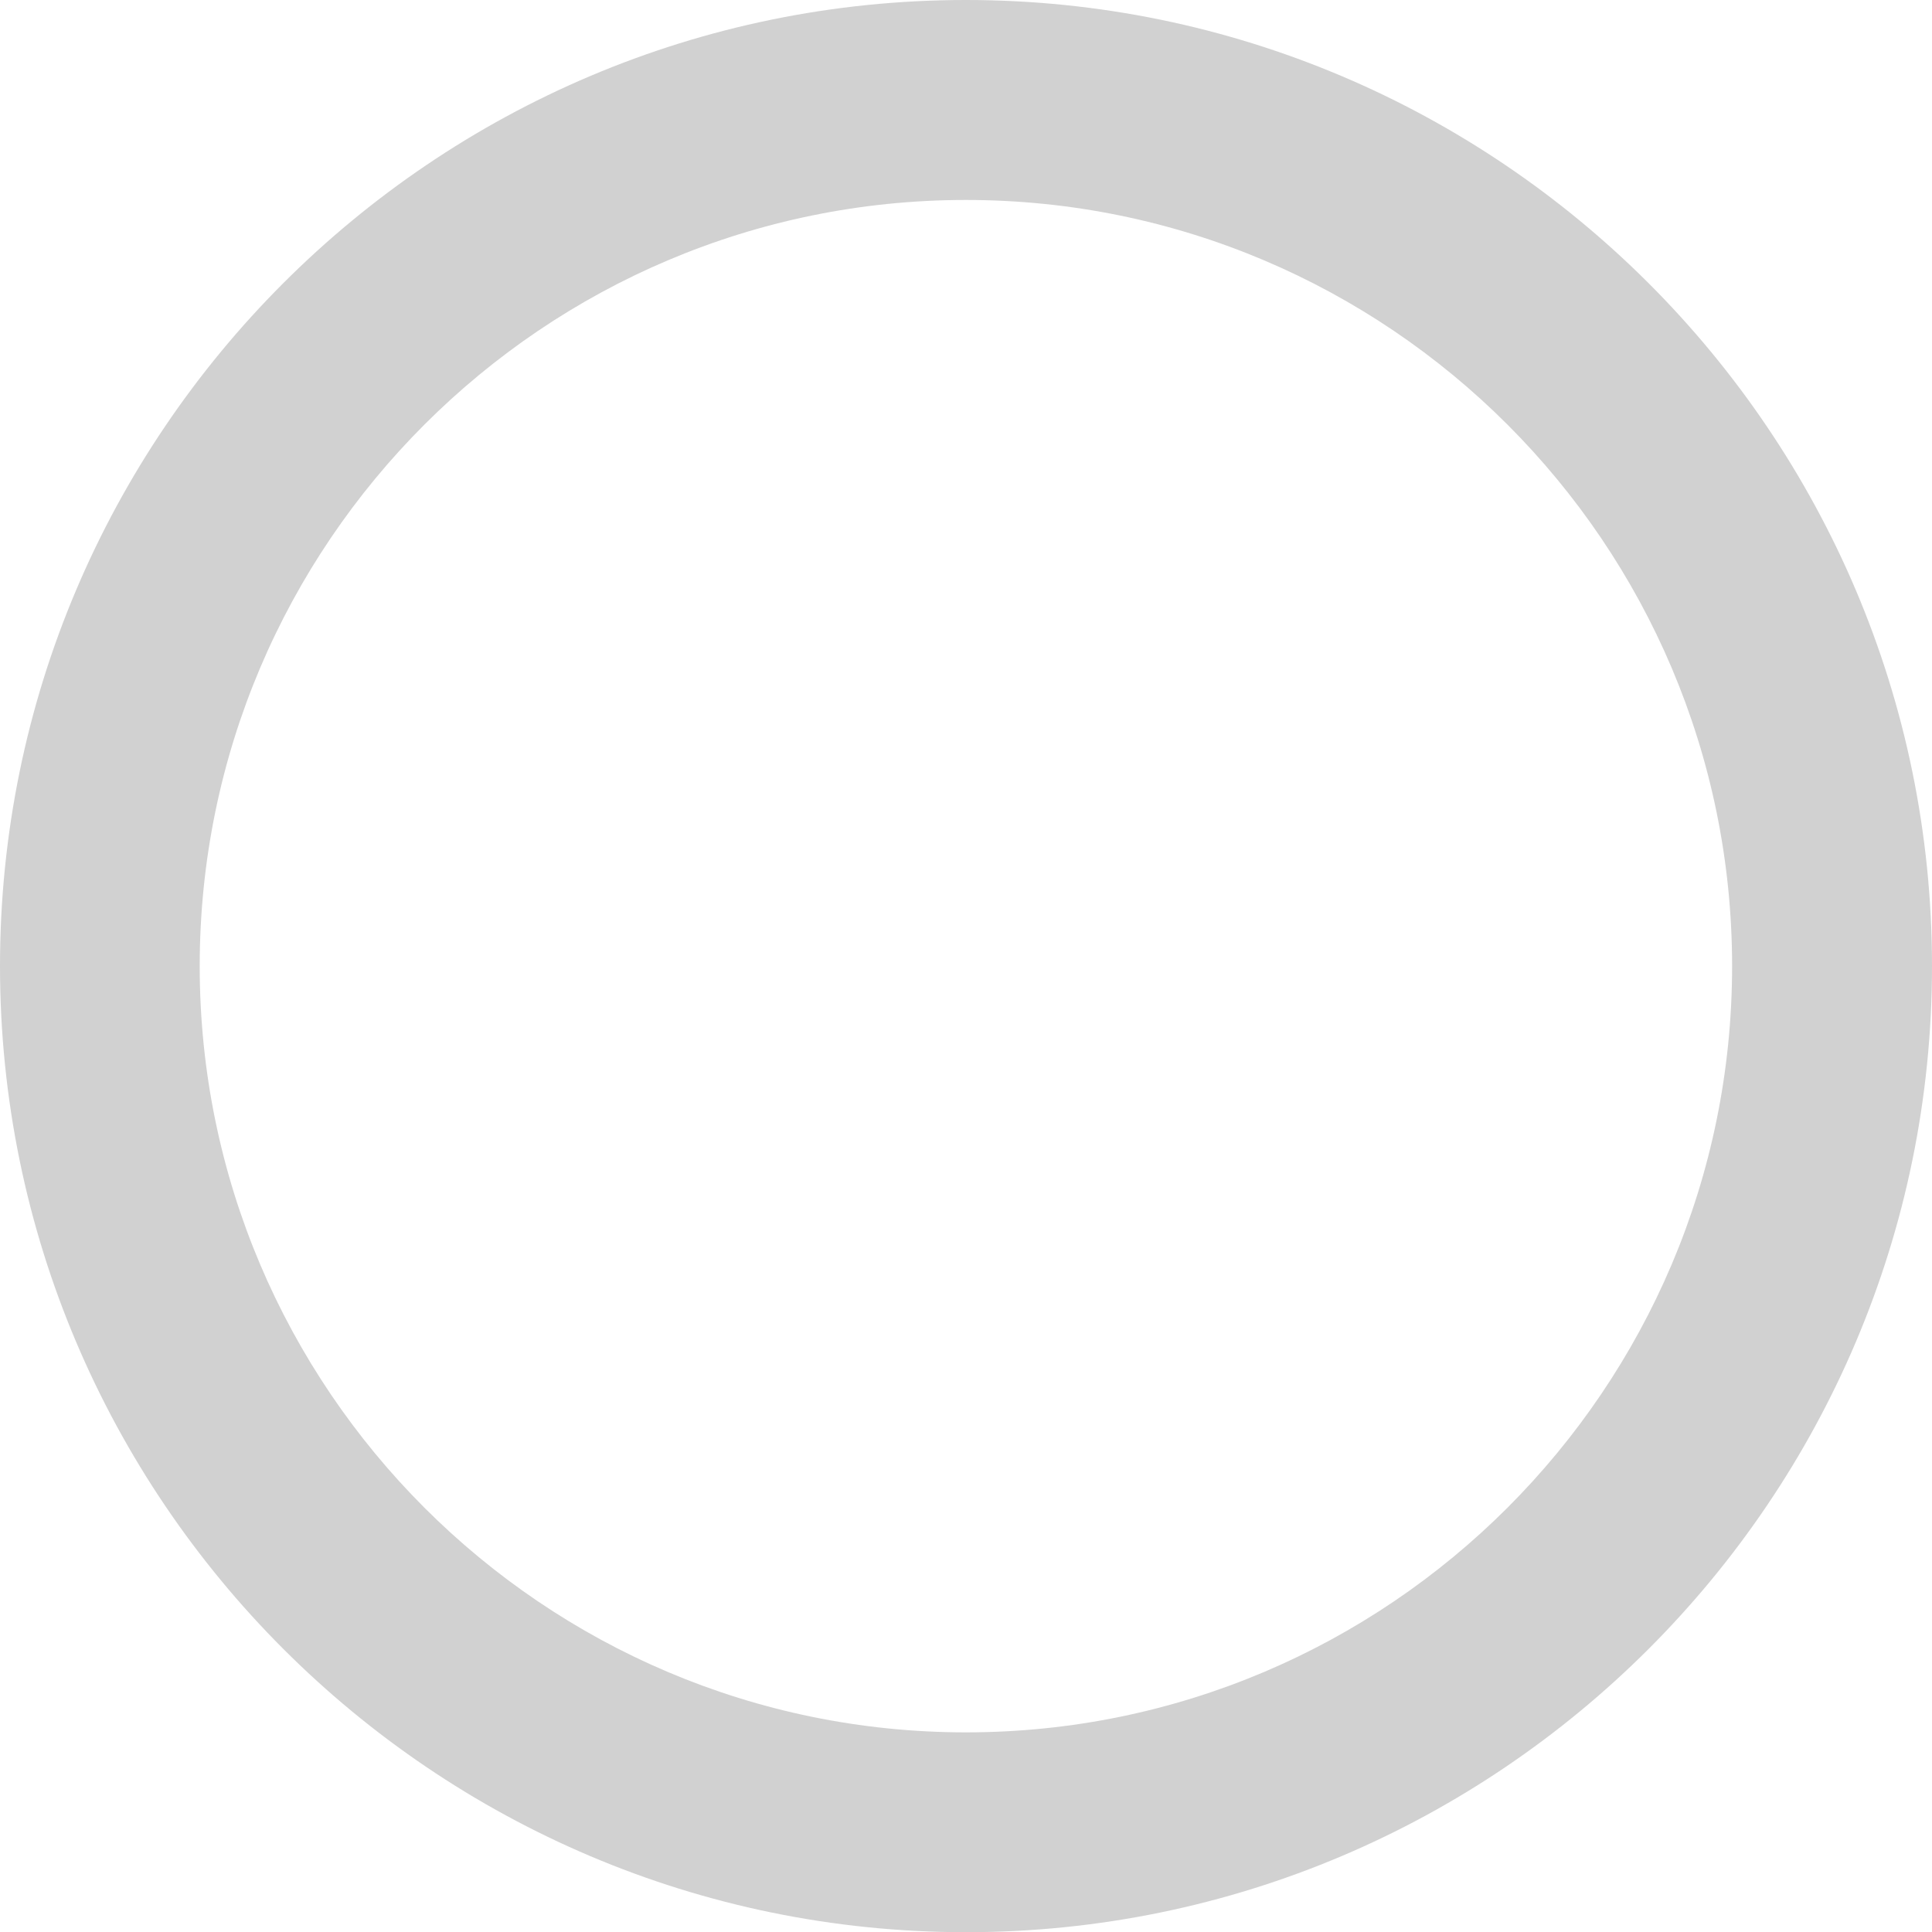
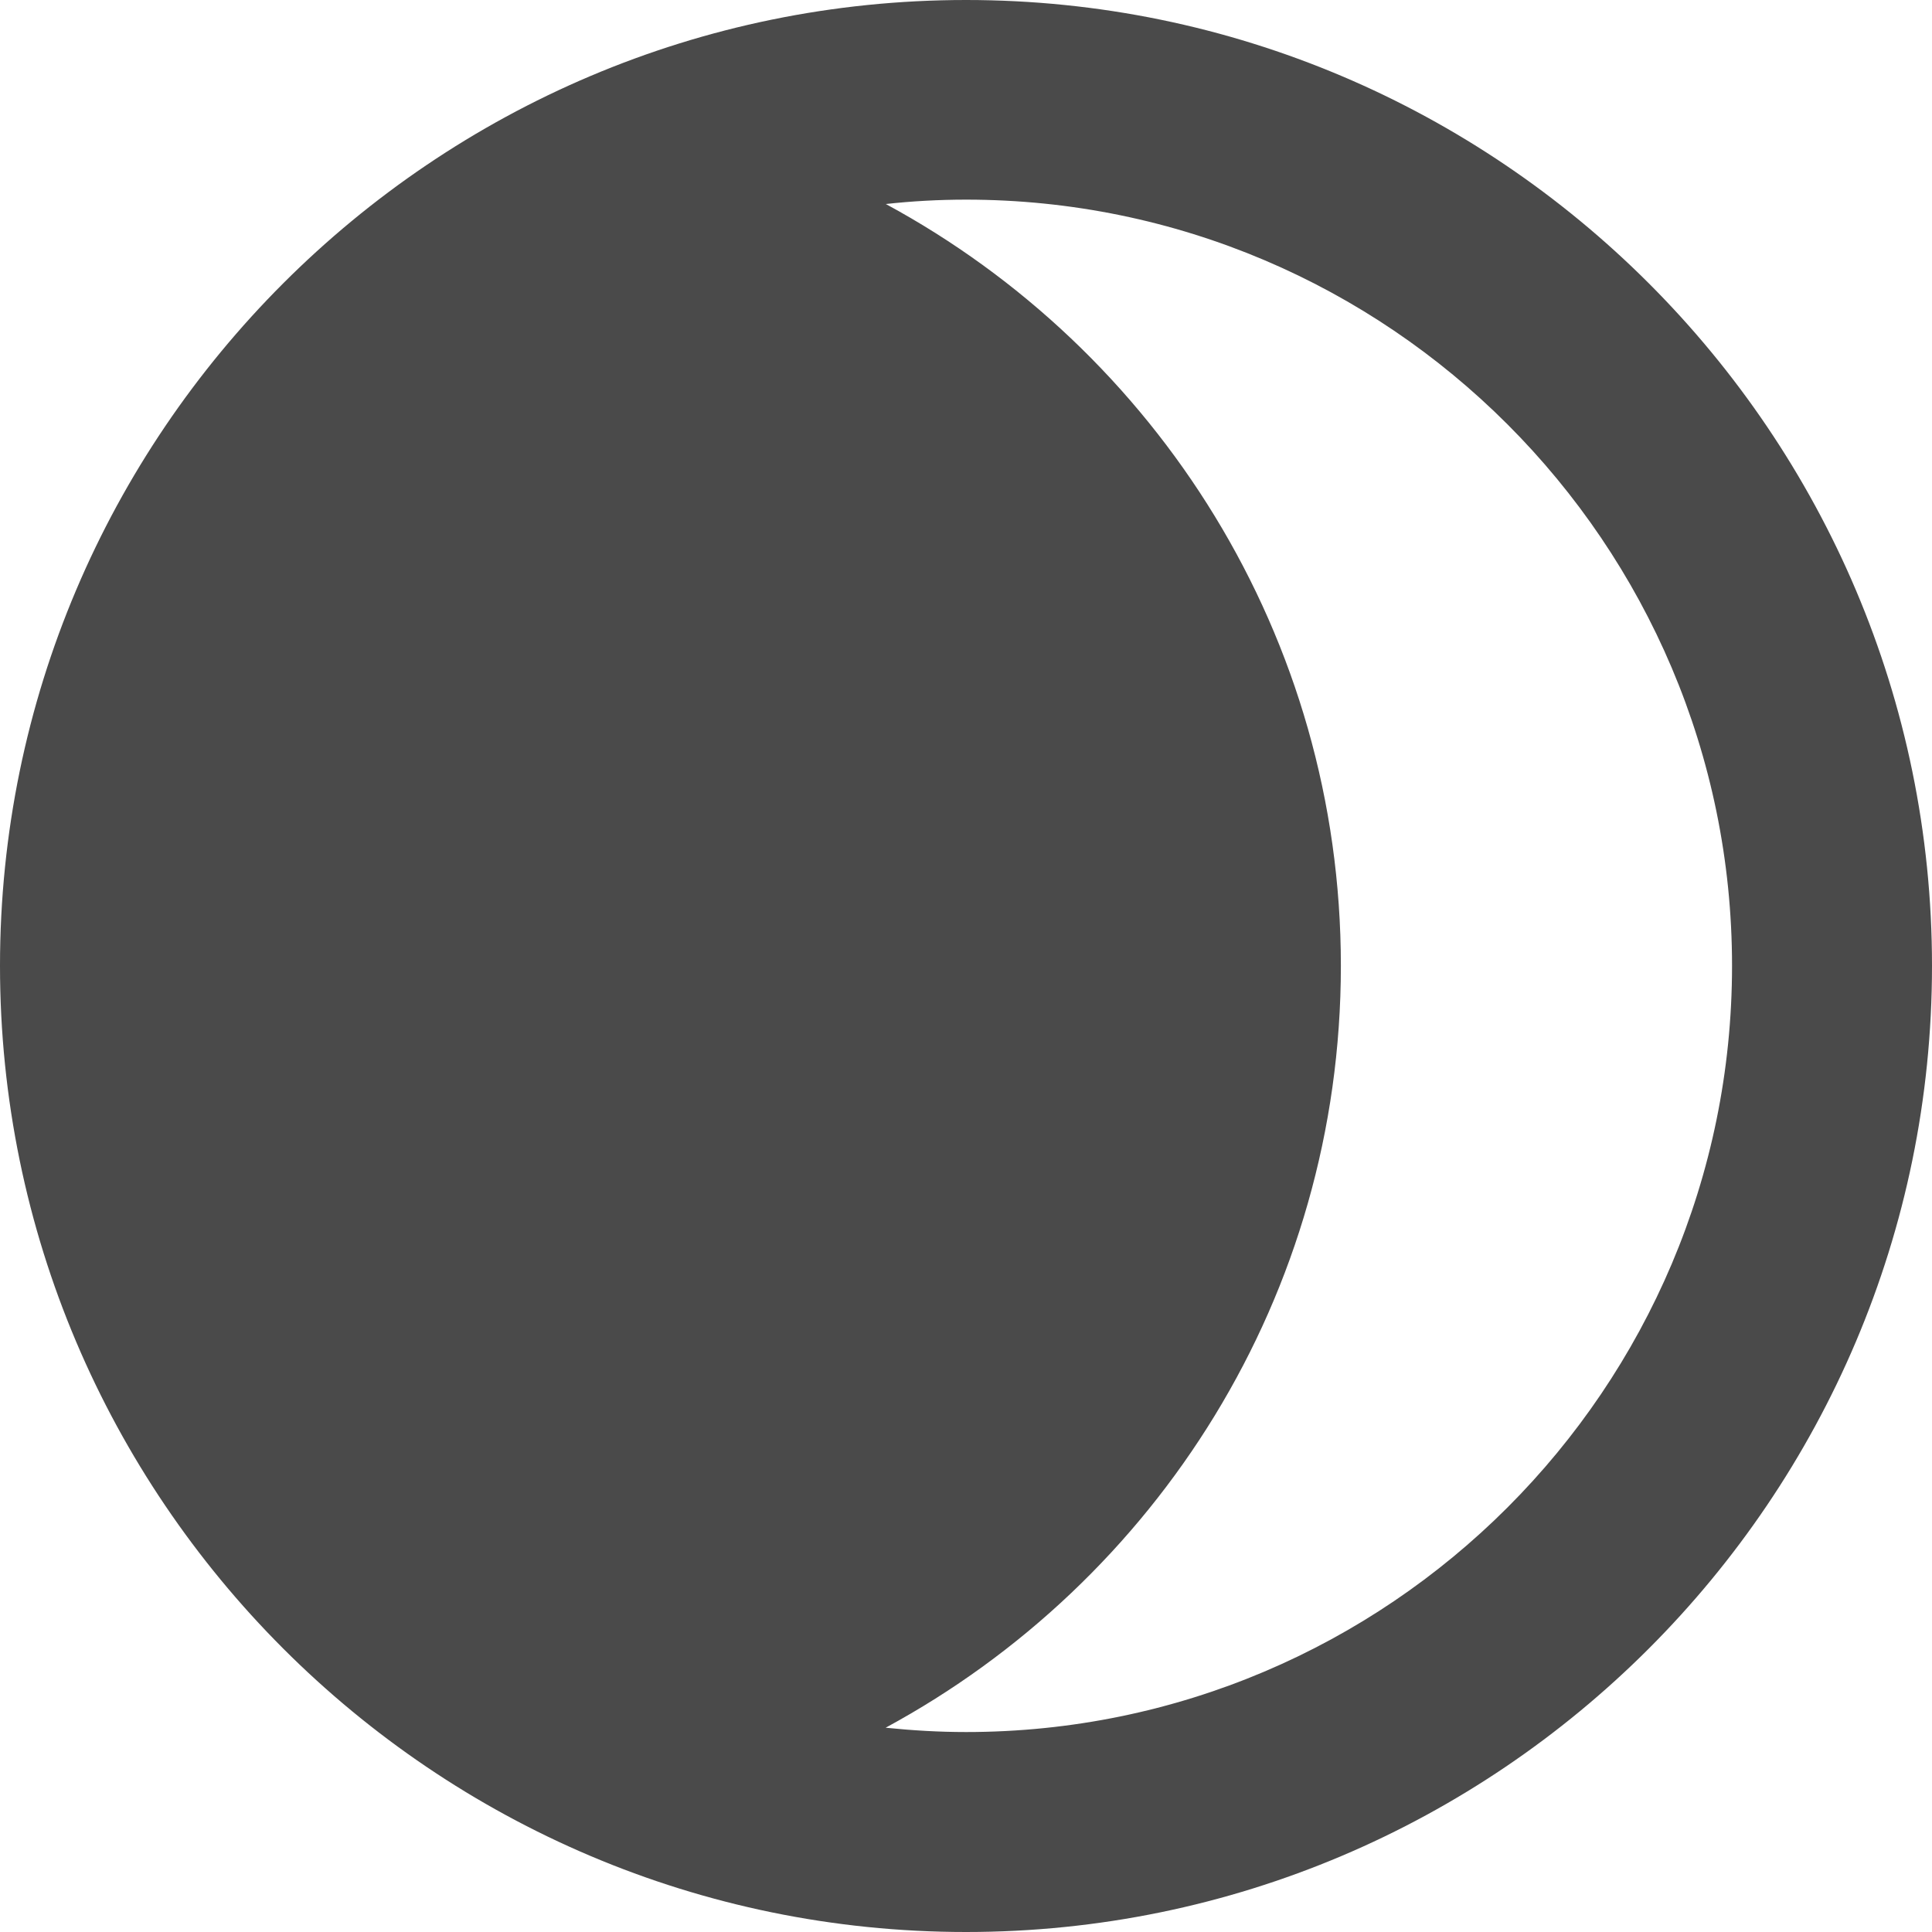
<svg xmlns="http://www.w3.org/2000/svg" width="30px" height="30px" viewBox="0 0 30 30" version="1.1">
  <defs />
  <g id="Page-1" stroke="none" stroke-width="1" fill="none" fill-rule="evenodd">
-     <g id="oplao_moon_1" fill="#d1d1d1">
-       <path d="M14.999,26.9 C8.44,26.9 3.101,21.564 3.101,15.002 C3.101,8.441 8.44,3.105 14.999,3.105 C21.56,3.105 26.896,8.441 26.896,15.002 C26.897,21.563 21.56,26.9 14.999,26.9 M30,15.001 C30,6.73 23.269,0 14.999,0 C6.727,0 0,6.728 0,15.001 C0,23.27 6.727,30.003 14.999,30.003 C23.269,30.003 30,23.272 30,15.001" id="Page-1" />
+     <g id="iPhone-6-Plus" fill="#4A4A4A">
+       <path d="M15.001,26.895 C14.578,26.895 14.164,26.87 13.752,26.828 C17.958,24.552 20.821,20.117 20.821,14.996 C20.821,9.882 17.958,5.442 13.755,3.168 C14.164,3.123 14.579,3.1 15.001,3.1 C21.56,3.1 26.895,8.438 26.895,14.996 C26.895,21.562 21.562,26.895 15.001,26.895 M15.001,0 C6.732,0 0,6.728 0,14.997 C0,23.269 6.731,30 15.001,30 C23.268,30 30,23.271 30,14.997 C30,6.728 23.269,0 15.001,0" id="Page-1" />
    </g>
  </g>
</svg>
